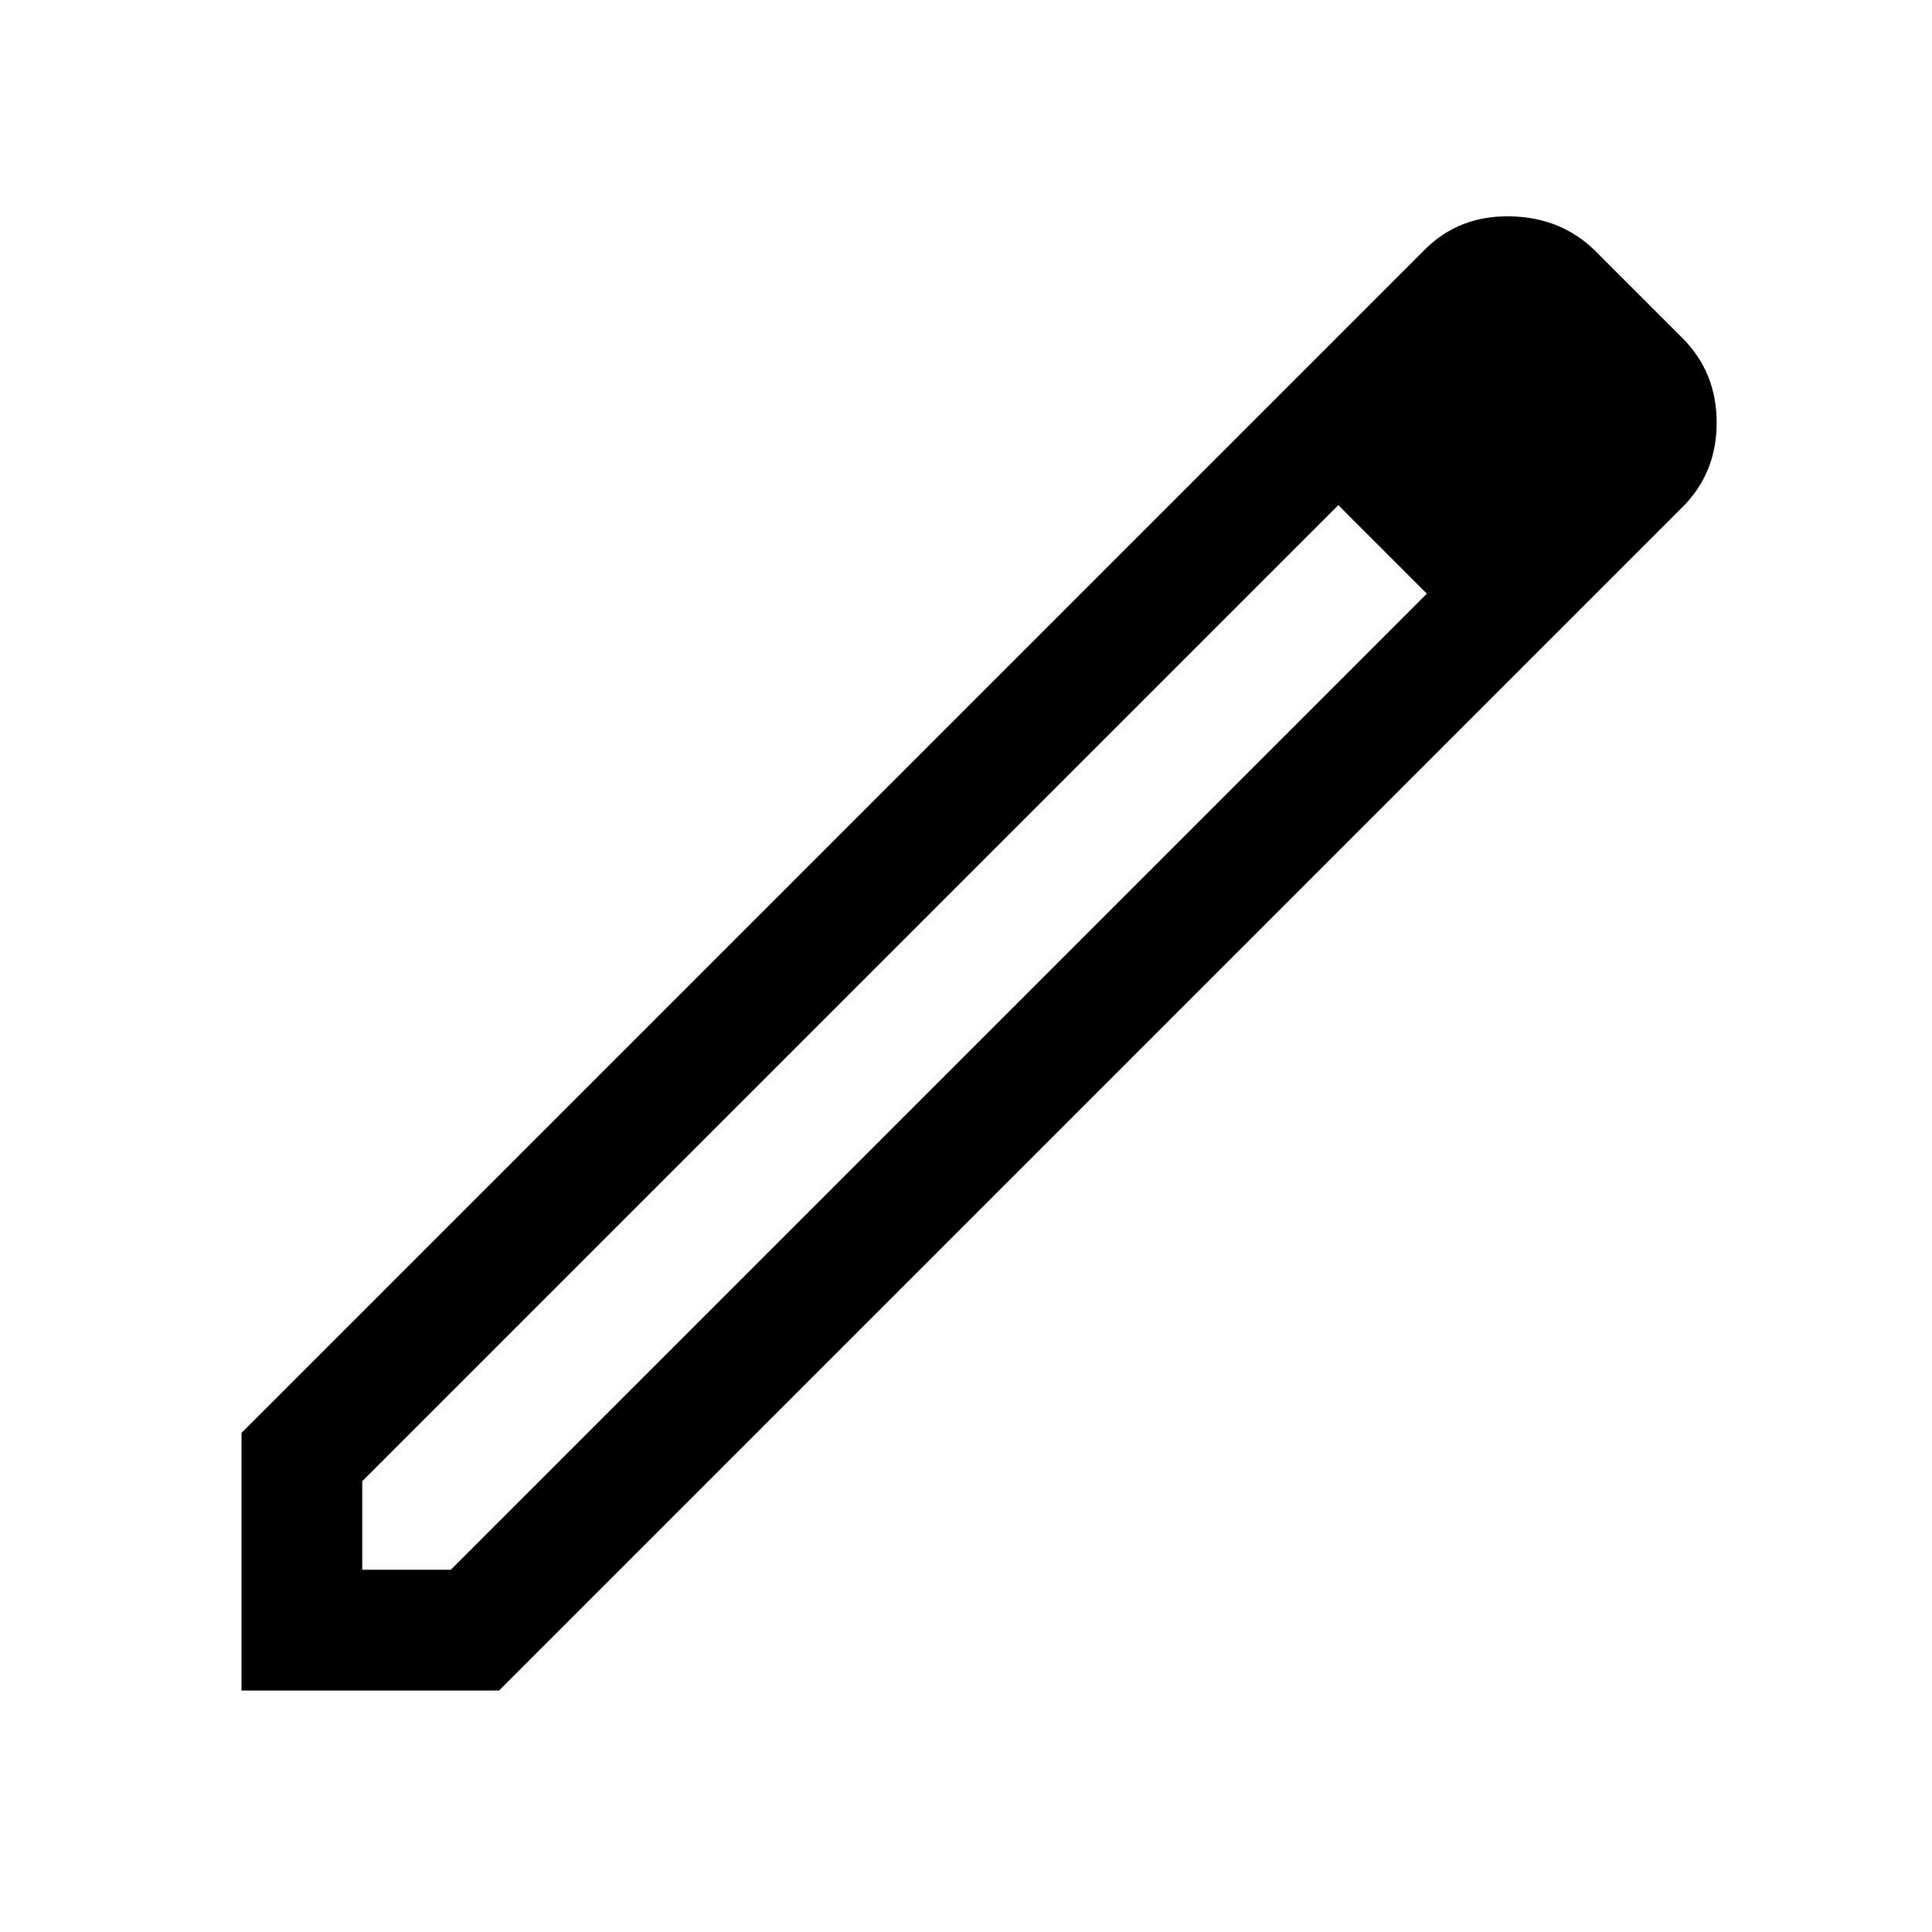
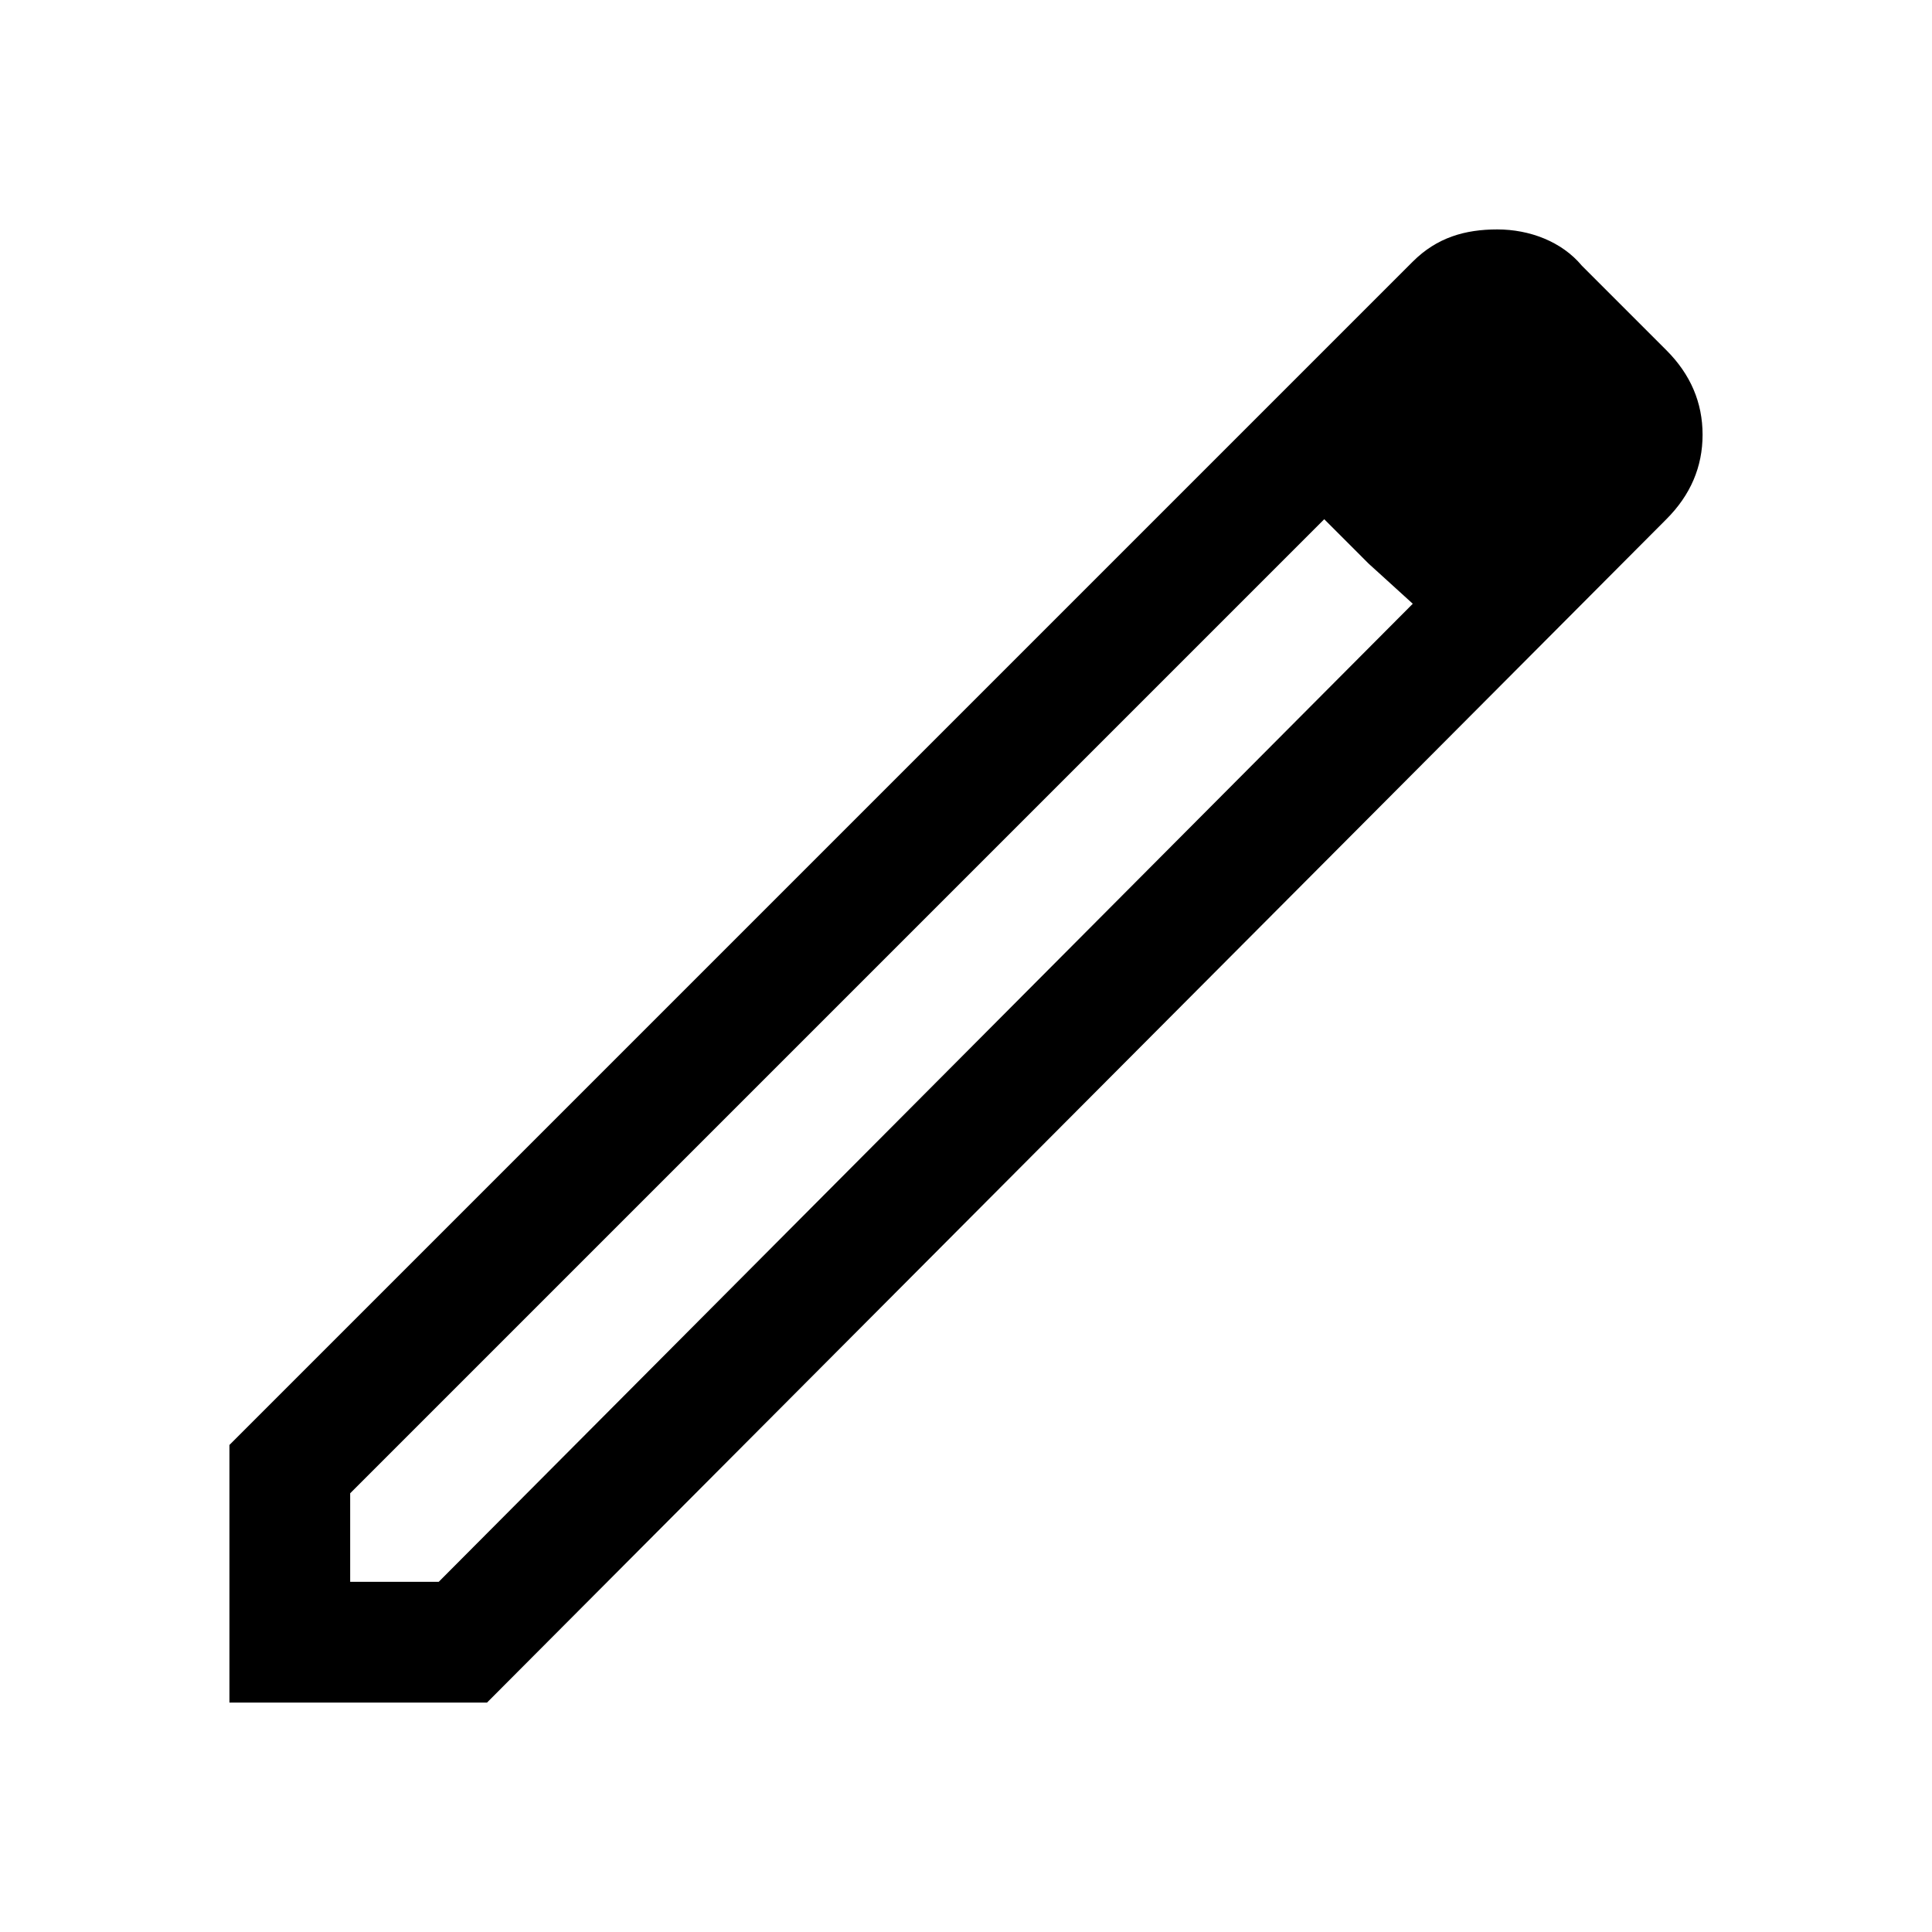
- <svg xmlns="http://www.w3.org/2000/svg" height="48" width="48">
-   <path d="M9 39H11.2L35.45 14.75L34.35 13.65L33.25 12.55L9 36.8ZM6 42V35.6L35.4 6.2Q36.25 5.35 37.525 5.375Q38.8 5.4 39.65 6.25L41.8 8.4Q42.65 9.25 42.65 10.5Q42.65 11.75 41.8 12.6L12.4 42ZM39.5 10.45 37.45 8.4ZM35.45 14.75 34.35 13.65 33.25 12.55 35.45 14.75Z" />
+ <svg xmlns="http://www.w3.org/2000/svg" version="1.1" id="Layer_1" x="0px" y="0px" viewBox="0 0 48 48" style="enable-background:new 0 0 48 48;" xml:space="preserve">
+   <path d="M8.7,39.3h2.2l24.2-24.3L34,14l-1.1-1.1L8.7,37.1V39.3z M5.7,42.3v-6.4L35.1,6.5c0.6-0.6,1.3-0.8,2.1-0.8  c0.8,0,1.6,0.3,2.1,0.9l2.1,2.1c0.6,0.6,0.9,1.3,0.9,2.1s-0.3,1.5-0.9,2.1L12.1,42.3H5.7z M39.2,10.8l-2-2.1L39.2,10.8z M35.1,15.1  L34,14l-1.1-1.1L35.1,15.1z" />
</svg>
